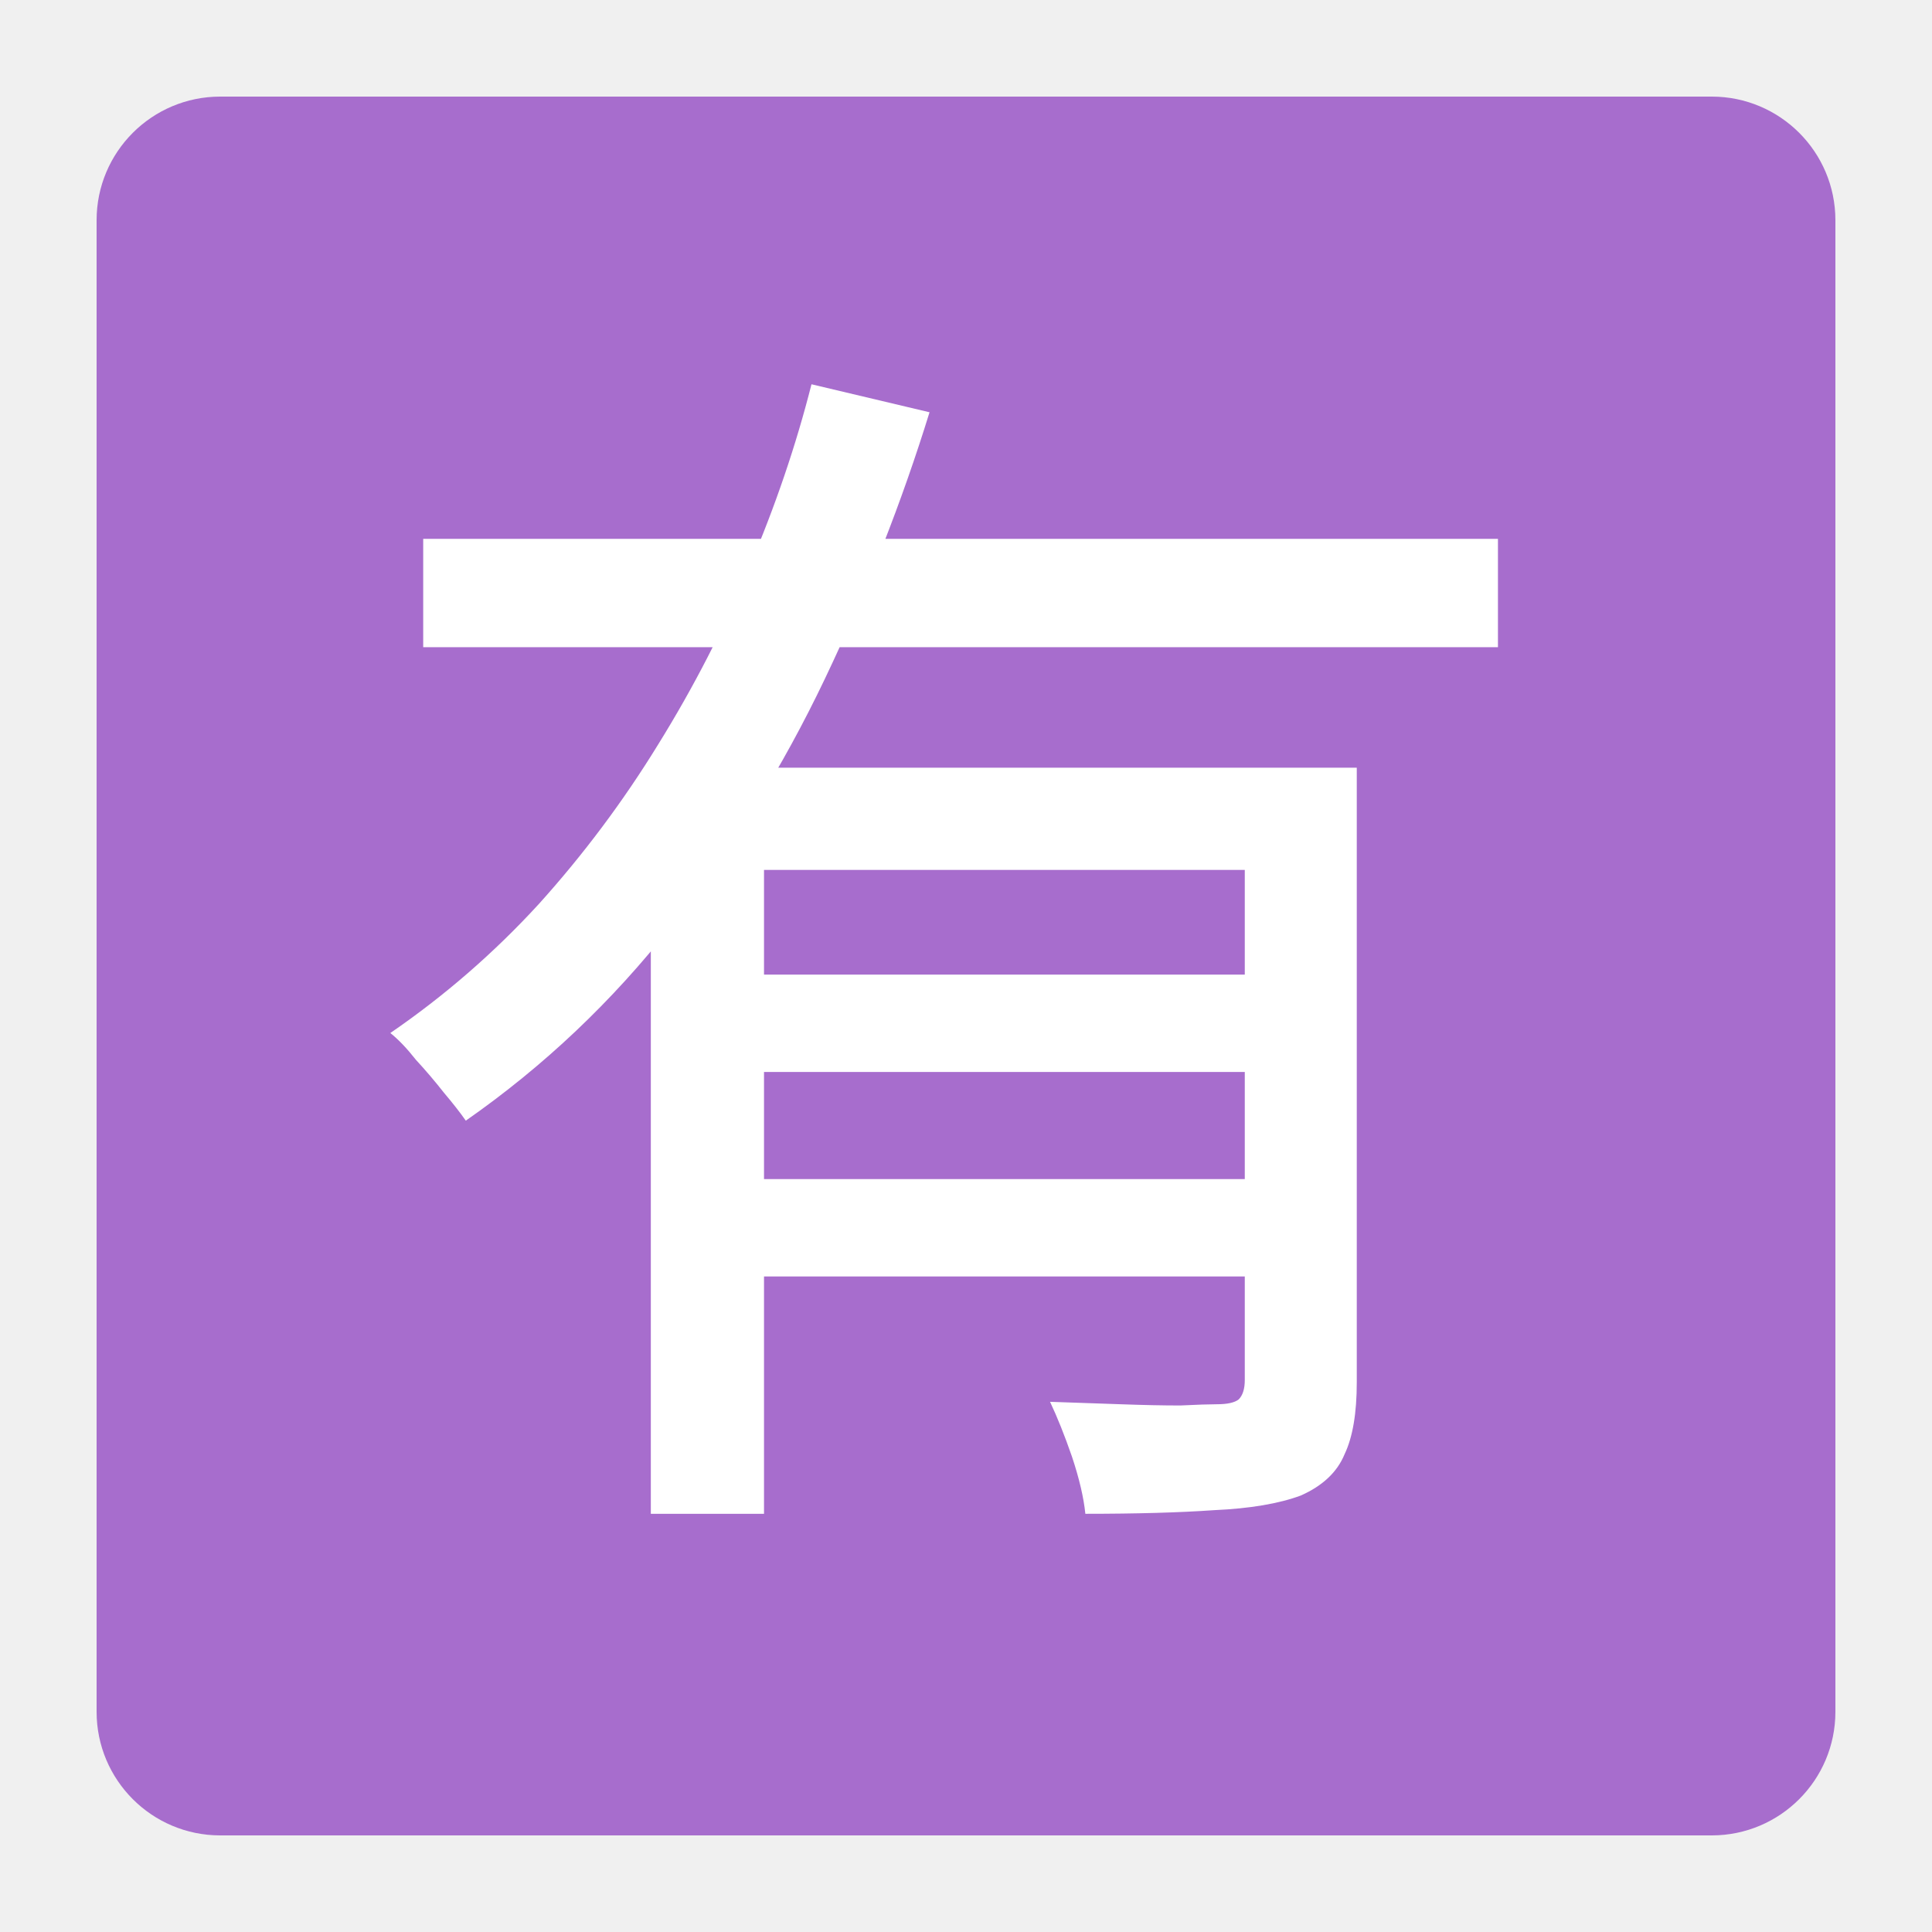
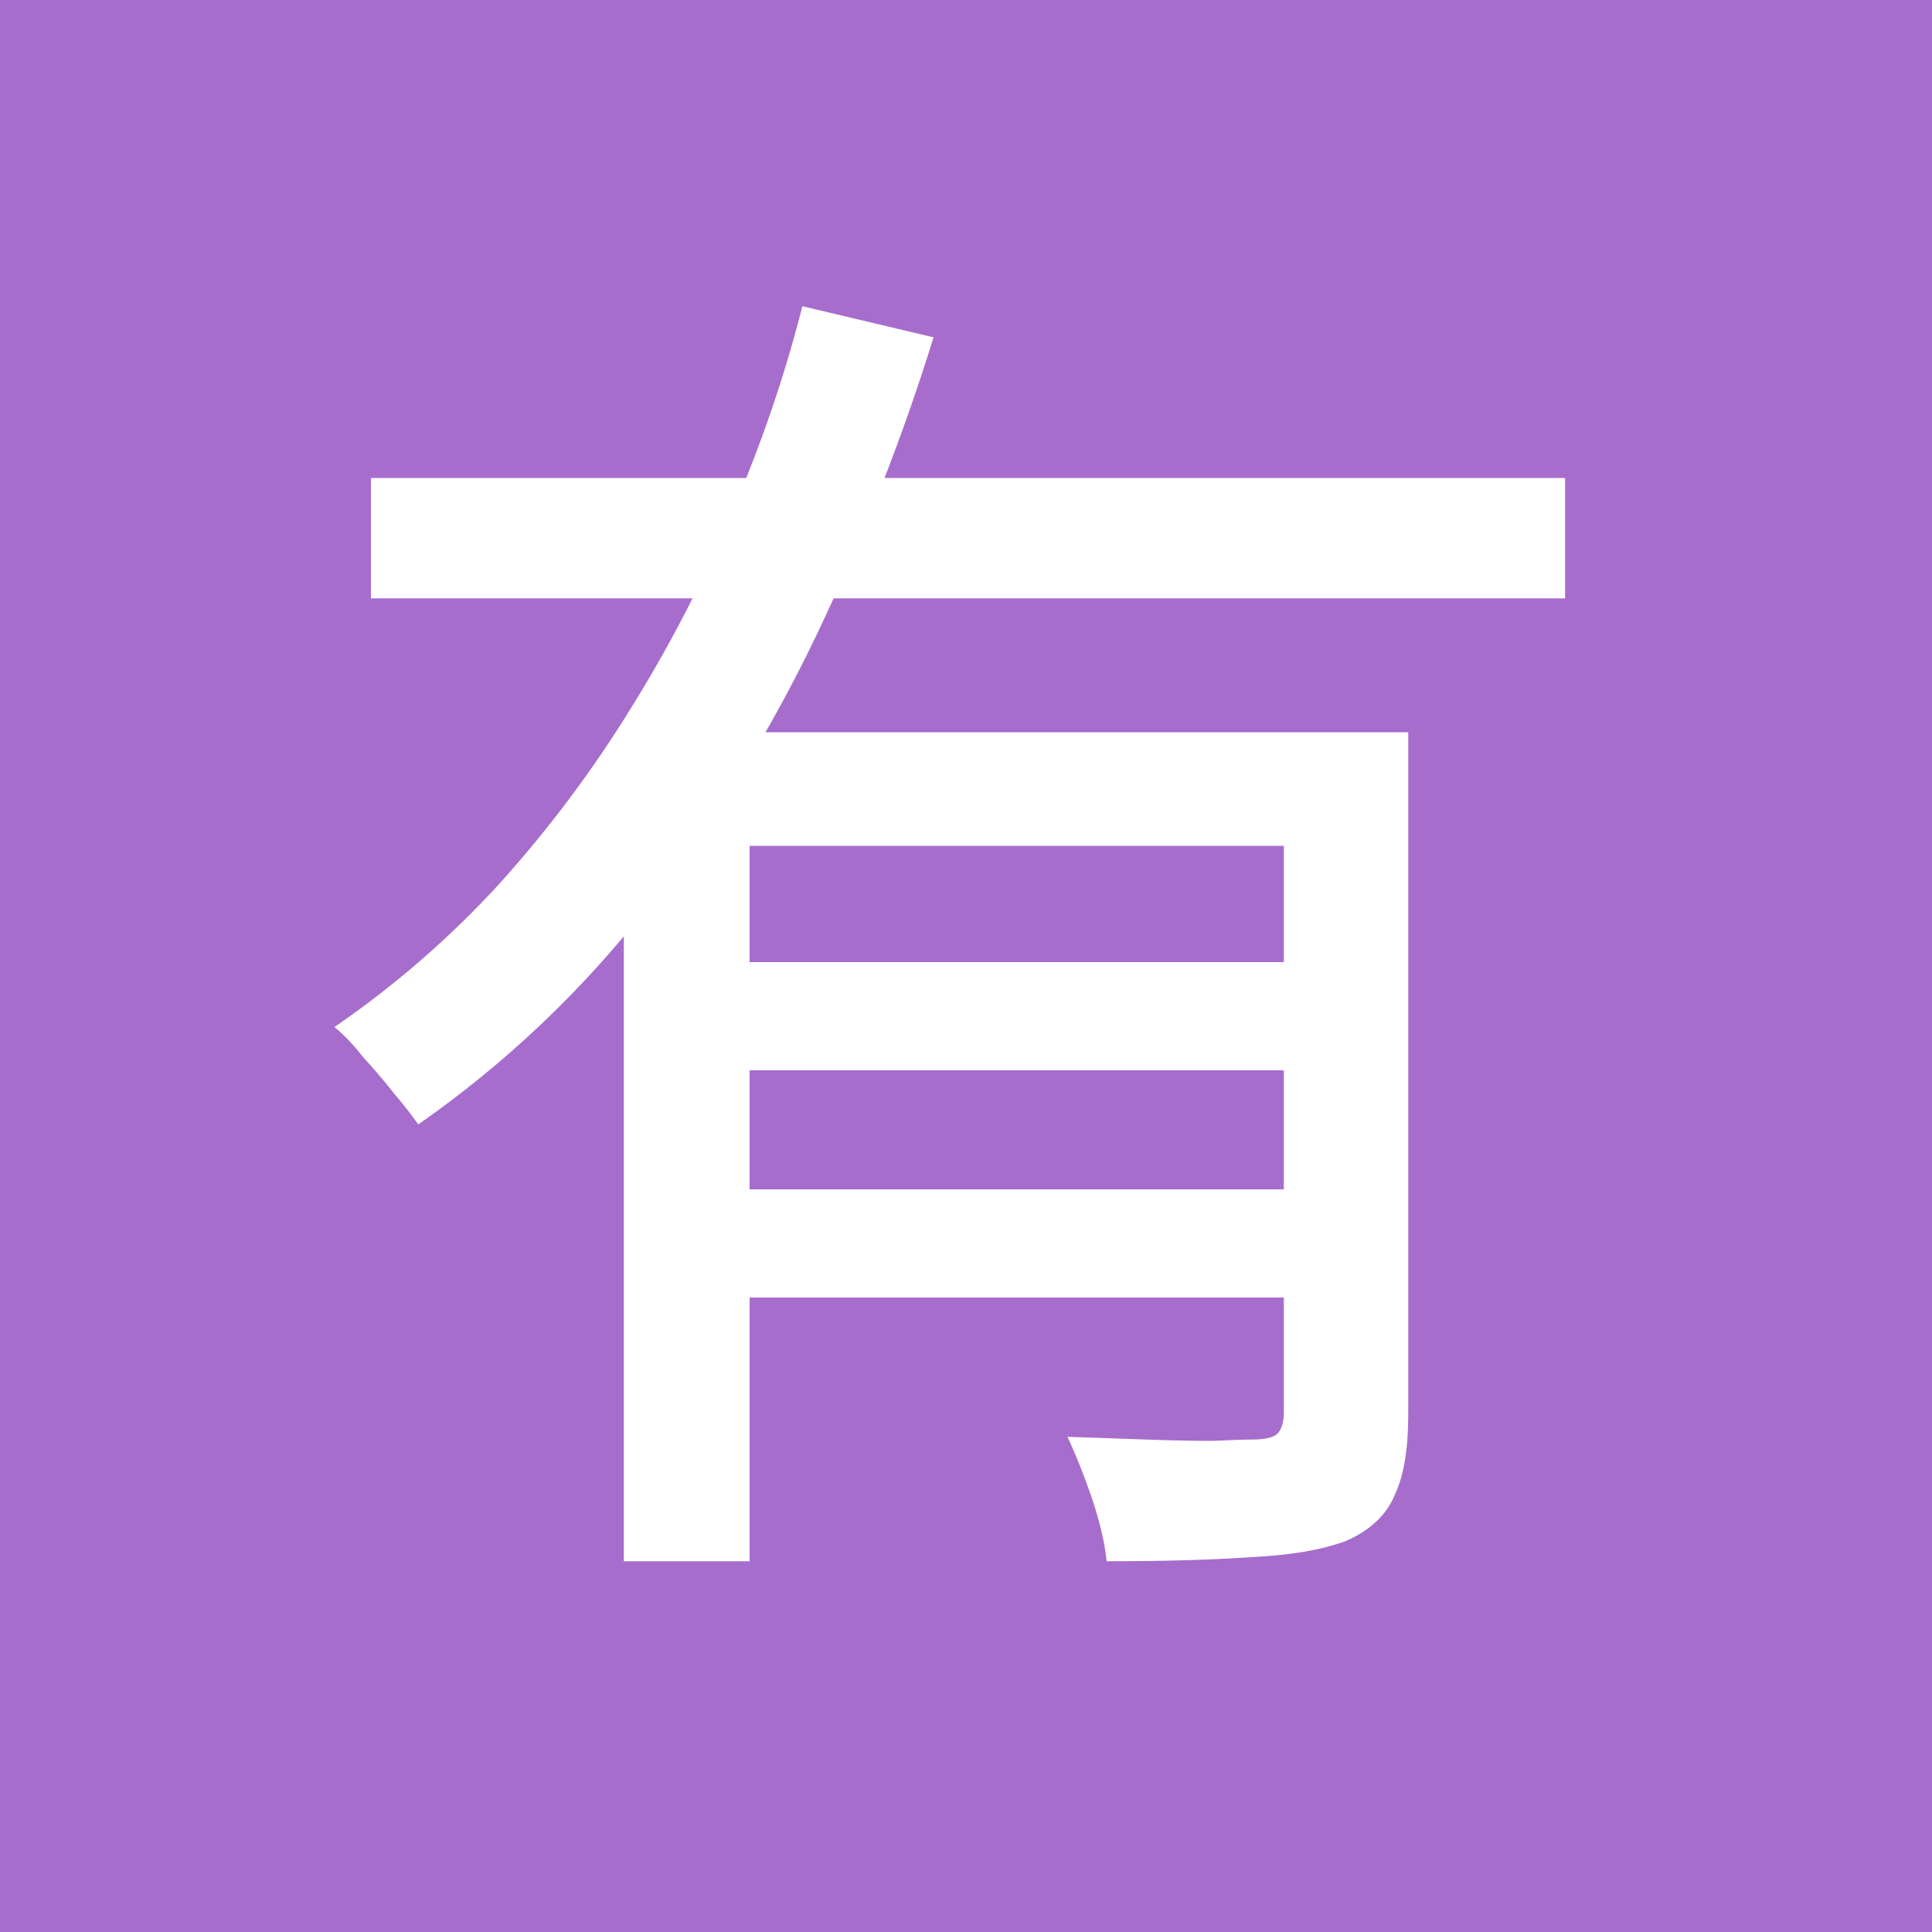
<svg xmlns="http://www.w3.org/2000/svg" width="80" height="80" viewBox="0 0 80 80" fill="none">
-   <rect x="4" y="4" width="72" height="72" rx="5.12" fill="#A76DCD" />
-   <path d="M17.524 22.313H62.027V26.798H17.524V22.313ZM30.376 40.356H53.258V44.388H30.376V40.356ZM26.949 31.788H52.552V36.022H31.636V62.683H26.949V31.788ZM51.544 31.788H56.181V57.24C56.181 58.517 56.013 59.508 55.677 60.214C55.374 60.953 54.77 61.524 53.862 61.927C52.955 62.263 51.762 62.465 50.284 62.532C48.839 62.633 47.058 62.683 44.942 62.683C44.874 62.011 44.69 61.222 44.387 60.314C44.085 59.441 43.782 58.685 43.48 58.046C44.488 58.08 45.462 58.114 46.403 58.147C47.344 58.181 48.167 58.198 48.873 58.198C49.578 58.164 50.082 58.147 50.385 58.147C50.822 58.147 51.124 58.08 51.292 57.946C51.46 57.778 51.544 57.509 51.544 57.139V31.788ZM33.602 15.912L38.49 17.071C37.348 20.767 35.903 24.446 34.156 28.109C32.409 31.771 30.292 35.182 27.806 38.34C25.353 41.465 22.514 44.153 19.288 46.404C19.053 46.068 18.75 45.682 18.381 45.245C18.011 44.774 17.625 44.321 17.222 43.884C16.852 43.414 16.499 43.044 16.163 42.775C18.414 41.23 20.464 39.449 22.312 37.433C24.16 35.383 25.806 33.182 27.251 30.83C28.73 28.445 29.99 25.992 31.031 23.472C32.106 20.952 32.963 18.432 33.602 15.912ZM30.376 48.823H53.258V52.855H30.376V48.823Z" fill="white" />
+   <g clip-path="url(#clip0_5201_9493)">
+     <rect width="80" height="80" fill="white" />
+     <rect width="80" height="80" fill="#A76DCD" />
+     <path d="M15.36 19.792H64.808V24.776H15.36V19.792ZM29.64 39.84H55.064V44.32H29.64V39.84ZM25.832 30.32H54.28V35.024H31.04V64.648H25.832V30.32ZM53.16 30.32H58.312V58.6C58.312 60.019 58.125 61.12 57.752 61.904C57.416 62.725 56.744 63.36 55.736 63.808C54.728 64.181 53.403 64.405 51.76 64.48C50.155 64.592 48.176 64.648 45.824 64.648C45.749 63.901 45.544 63.024 45.208 62.016C44.872 61.045 44.536 60.205 44.2 59.496C45.32 59.533 46.403 59.571 47.448 59.608C48.493 59.645 49.408 59.664 50.192 59.664C50.976 59.627 51.536 59.608 51.872 59.608C52.357 59.608 52.693 59.533 52.88 59.384C53.067 59.197 53.16 58.899 53.16 58.488V30.32ZM33.224 12.68L38.656 13.968C37.387 18.075 35.781 22.163 33.84 26.232C31.899 30.301 29.547 34.091 26.784 37.6C24.059 41.072 20.904 44.059 17.32 46.56C17.059 46.187 16.723 45.757 16.312 45.272C15.901 44.749 15.472 44.245 15.024 43.76C14.613 43.237 14.221 42.827 13.848 42.528C16.349 40.811 18.627 38.832 20.68 36.592C22.733 34.315 24.563 31.869 26.168 29.256C27.811 26.605 29.211 23.88 30.368 21.08C31.563 18.28 32.515 15.48 33.224 12.68ZM29.64 49.248H55.064V53.728H29.64V49.248Z" fill="white" />
+   </g>
+   <defs>
+     <clipPath id="clip0_5201_9493">
+       <rect width="80" height="80" fill="white" />
+     </clipPath>
+   </defs>
</svg>
